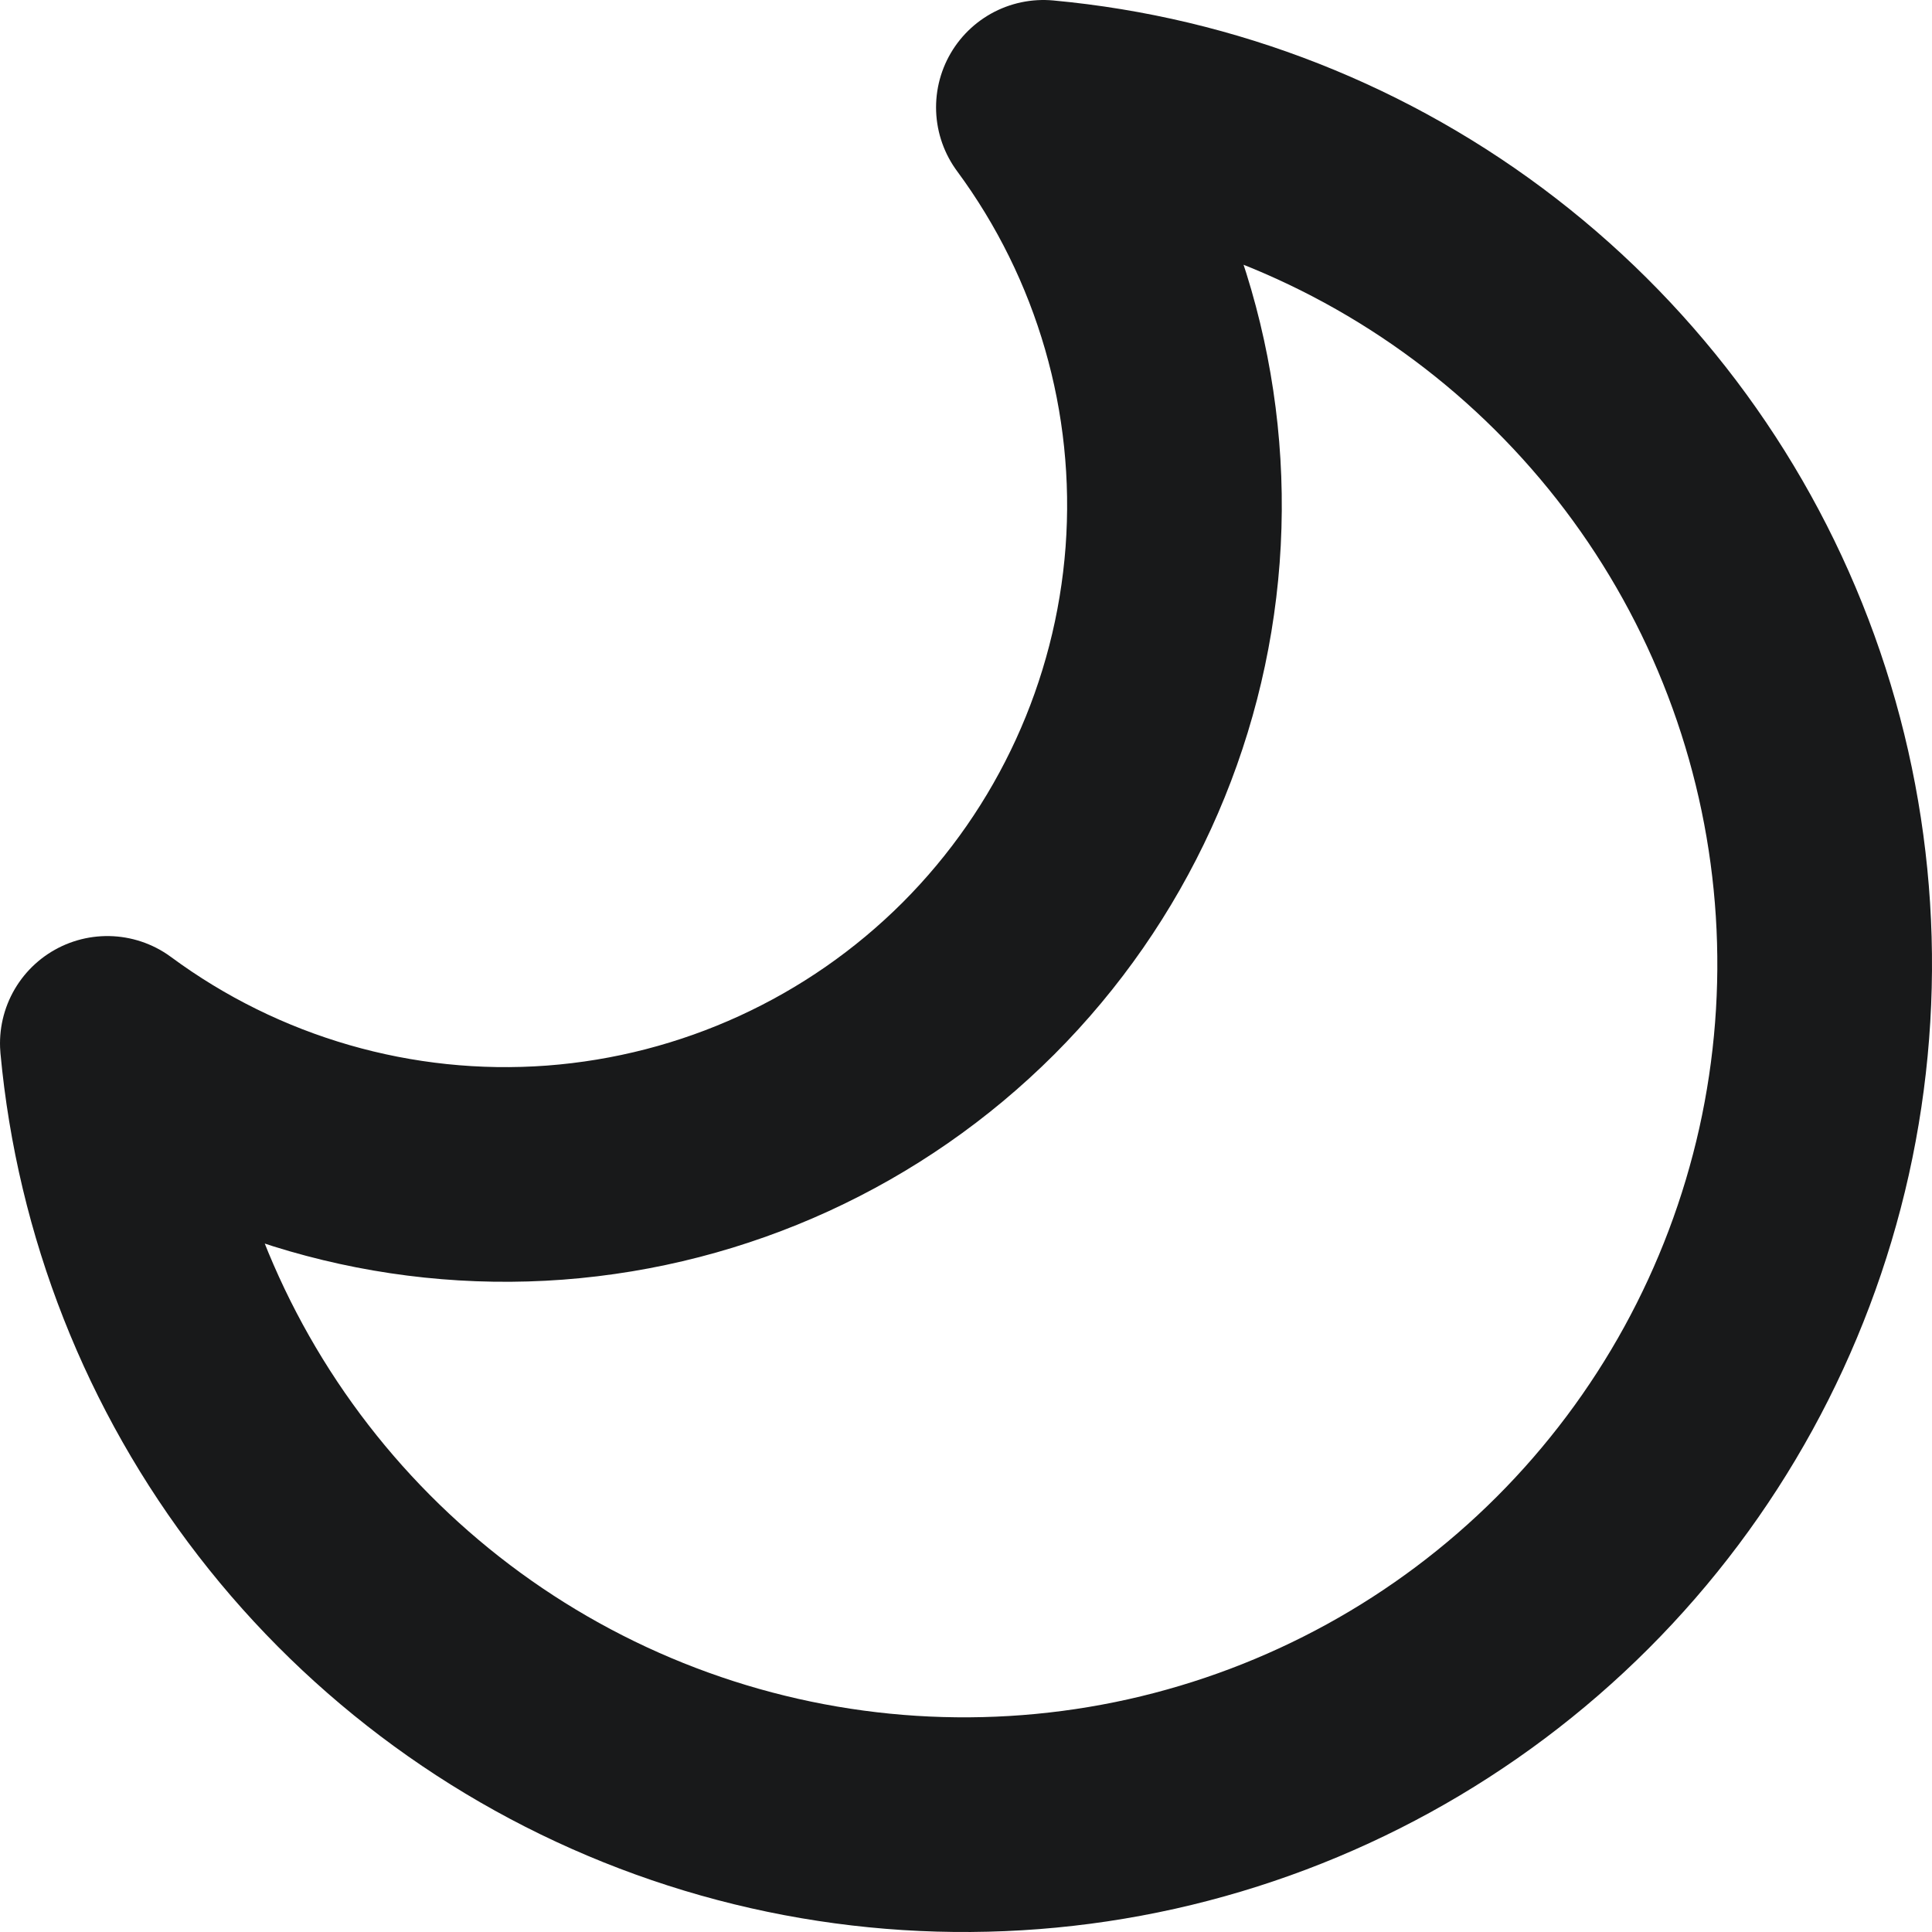
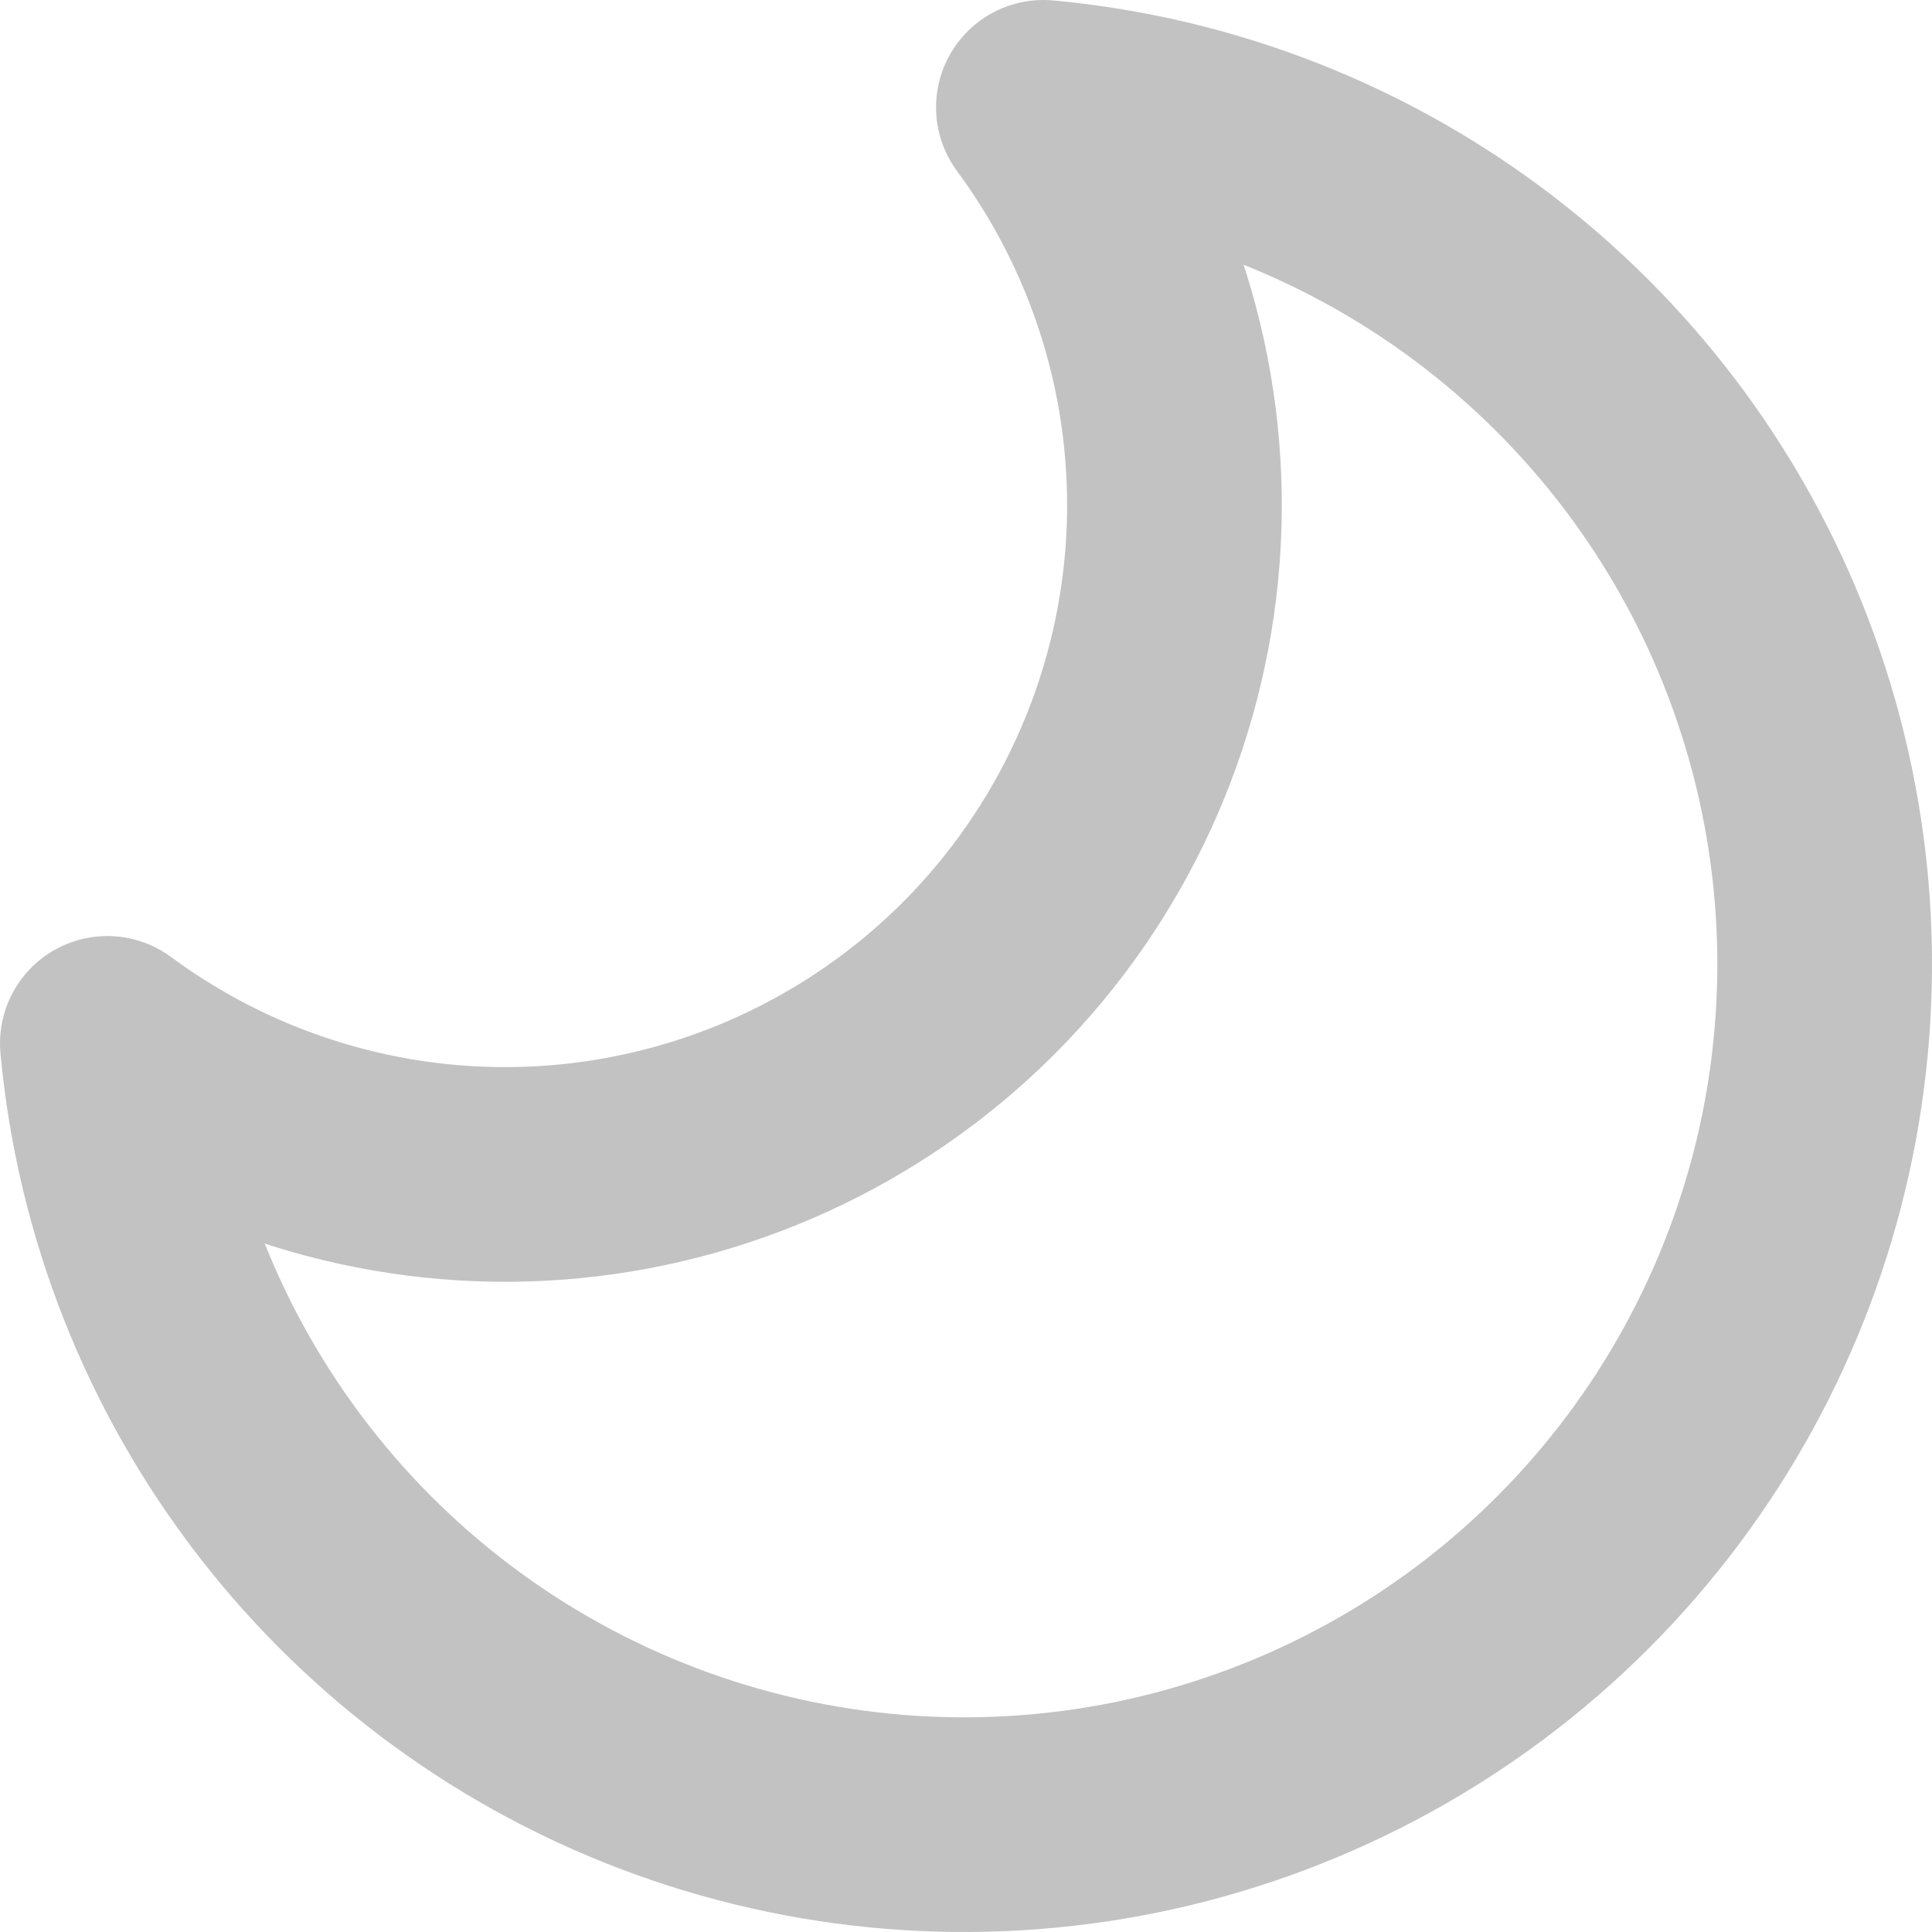
<svg xmlns="http://www.w3.org/2000/svg" width="18" height="18" viewBox="0 0 18 18" fill="none">
-   <path d="M9.721 1C11.237 1.14 12.682 1.709 13.887 2.641C15.091 3.572 16.006 4.827 16.523 6.259C17.041 7.692 17.139 9.242 16.808 10.728C16.476 12.214 15.729 13.575 14.652 14.652C13.575 15.729 12.214 16.476 10.728 16.808C9.242 17.139 7.692 17.041 6.259 16.523C4.827 16.006 3.572 15.091 2.641 13.887C1.709 12.682 1.14 11.237 1 9.721C2.201 10.608 3.681 11.036 5.17 10.925C6.659 10.813 8.059 10.172 9.116 9.116C10.172 8.059 10.813 6.659 10.925 5.17C11.036 3.681 10.608 2.201 9.721 1Z" stroke="#18191A" stroke-width="2" stroke-linecap="round" stroke-linejoin="round" />
+   <path d="M9.721 1C11.237 1.14 12.682 1.709 13.887 2.641C15.091 3.572 16.006 4.827 16.523 6.259C17.041 7.692 17.139 9.242 16.808 10.728C16.476 12.214 15.729 13.575 14.652 14.652C13.575 15.729 12.214 16.476 10.728 16.808C9.242 17.139 7.692 17.041 6.259 16.523C4.827 16.006 3.572 15.091 2.641 13.887C1.709 12.682 1.14 11.237 1 9.721C2.201 10.608 3.681 11.036 5.17 10.925C6.659 10.813 8.059 10.172 9.116 9.116C10.172 8.059 10.813 6.659 10.925 5.17C11.036 3.681 10.608 2.201 9.721 1Z" stroke="#c2c2c2" stroke-width="2" stroke-linecap="round" stroke-linejoin="round" />
</svg>
